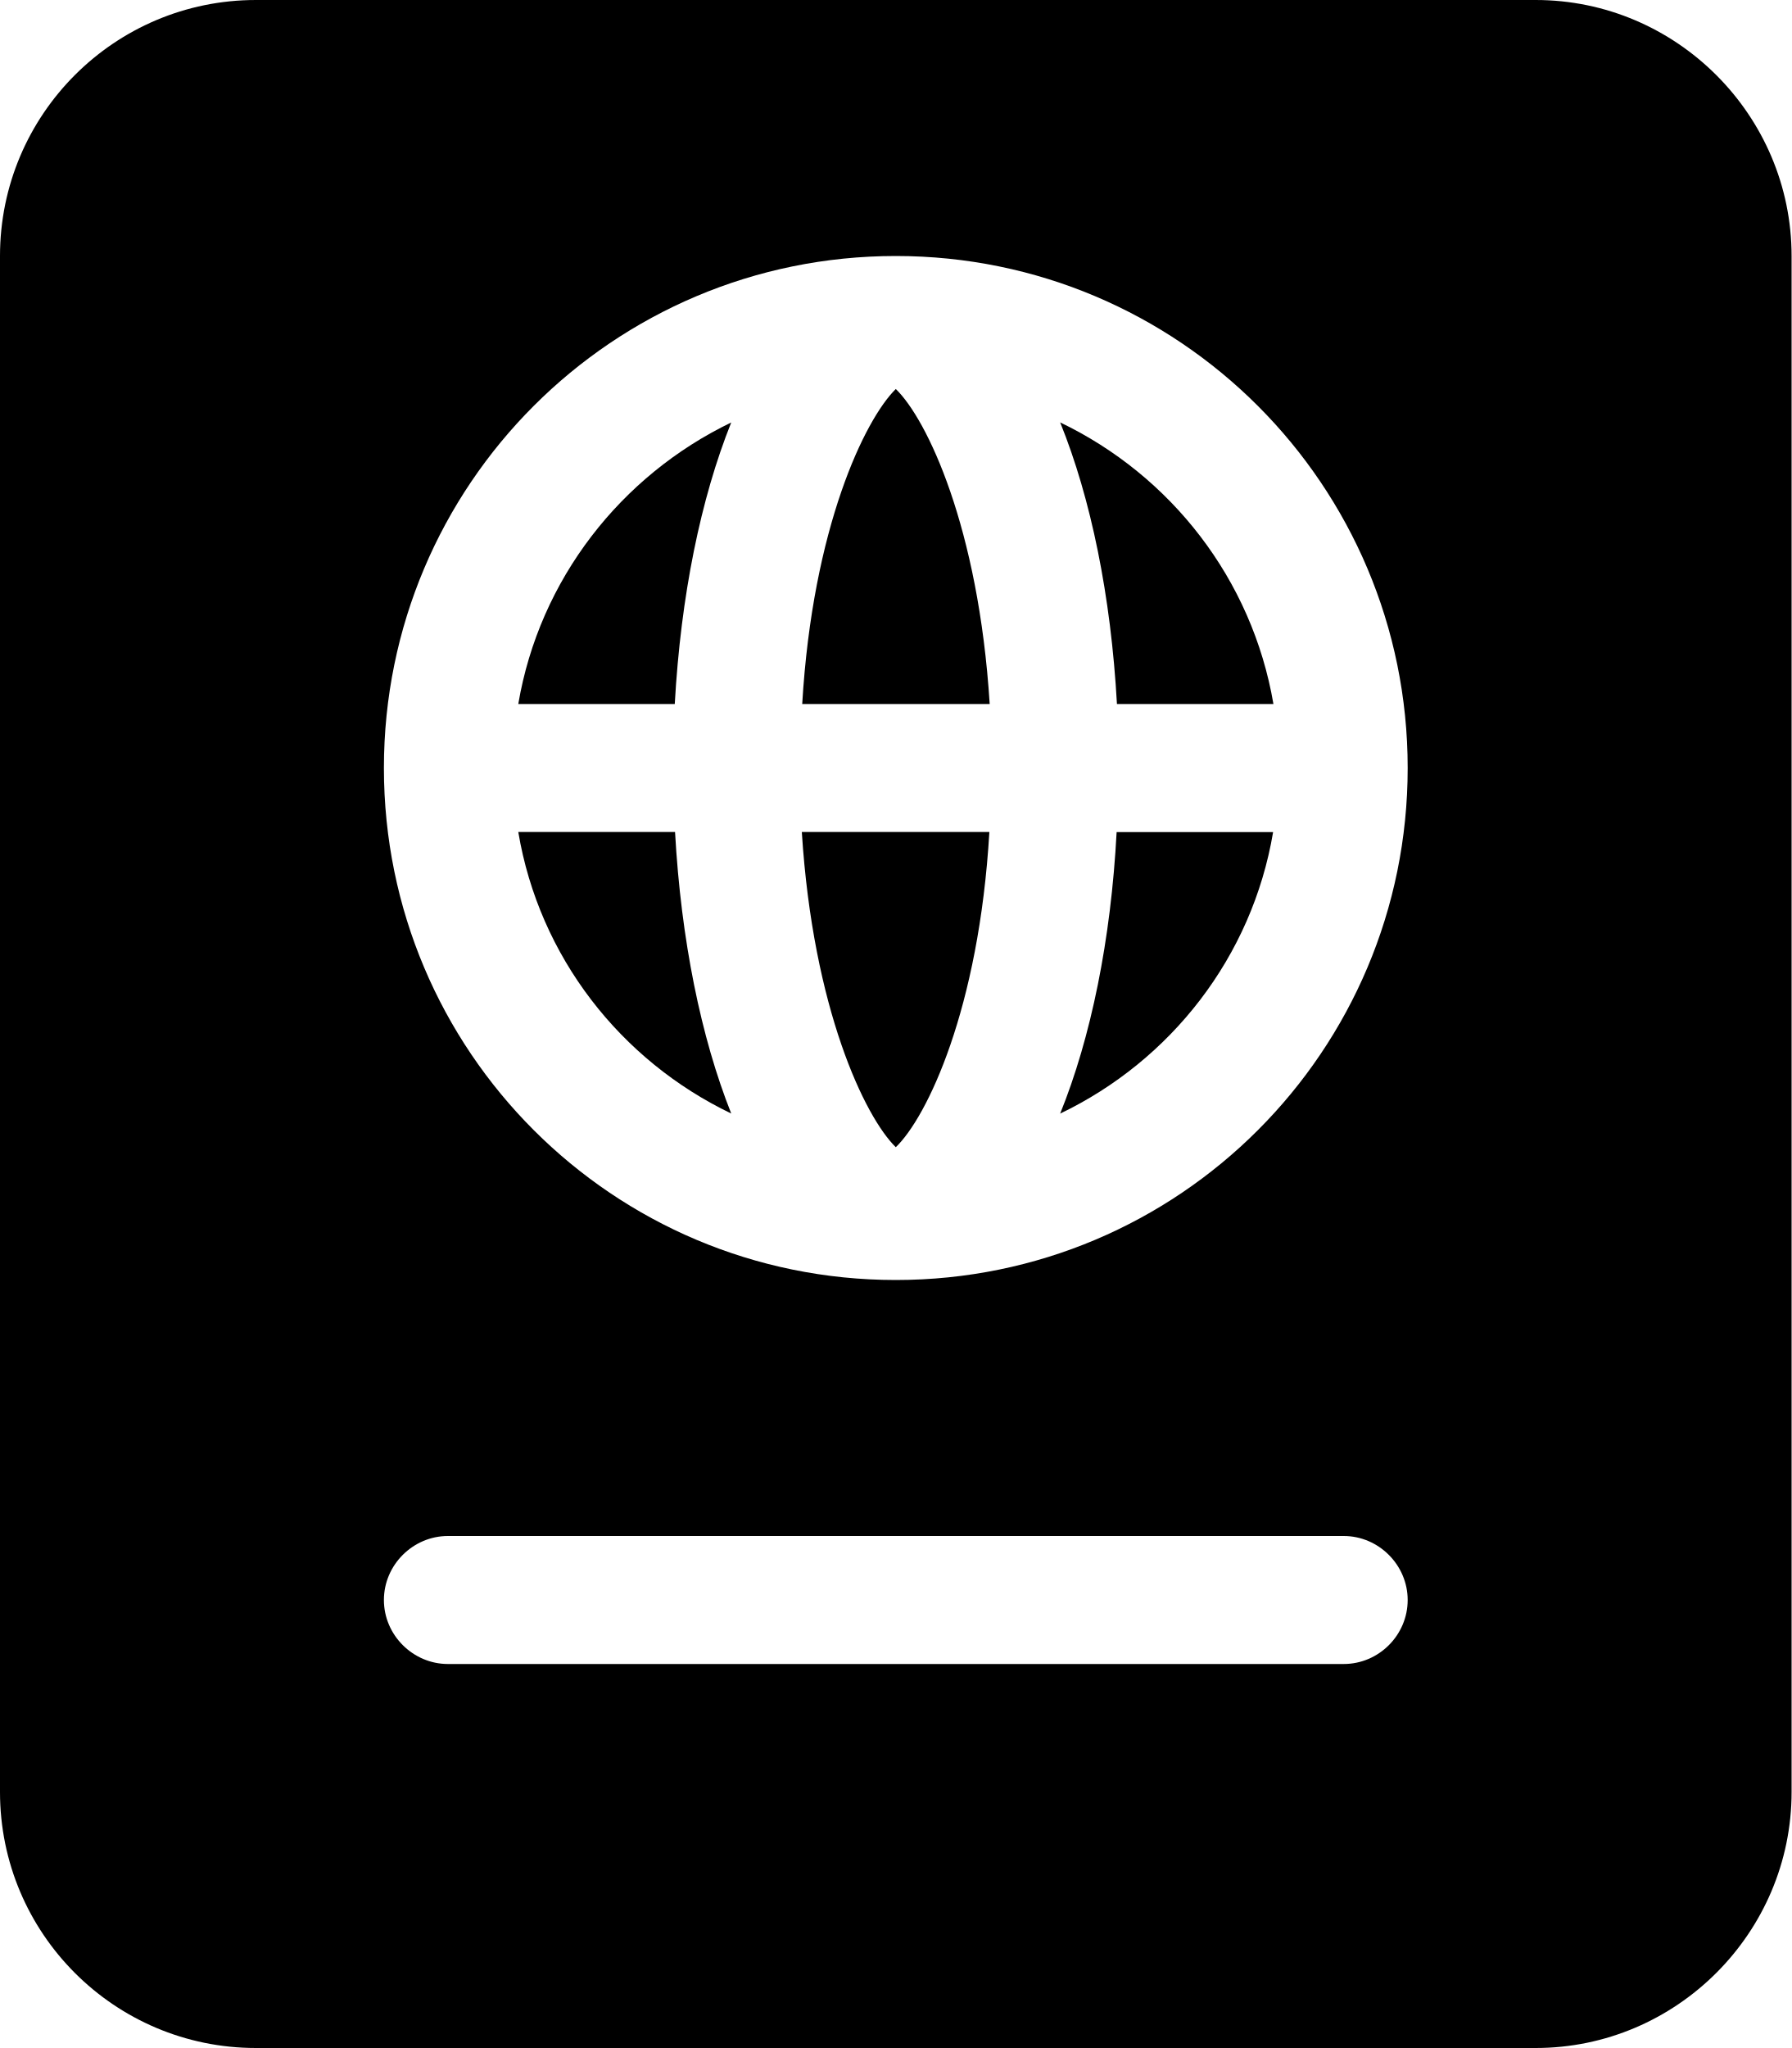
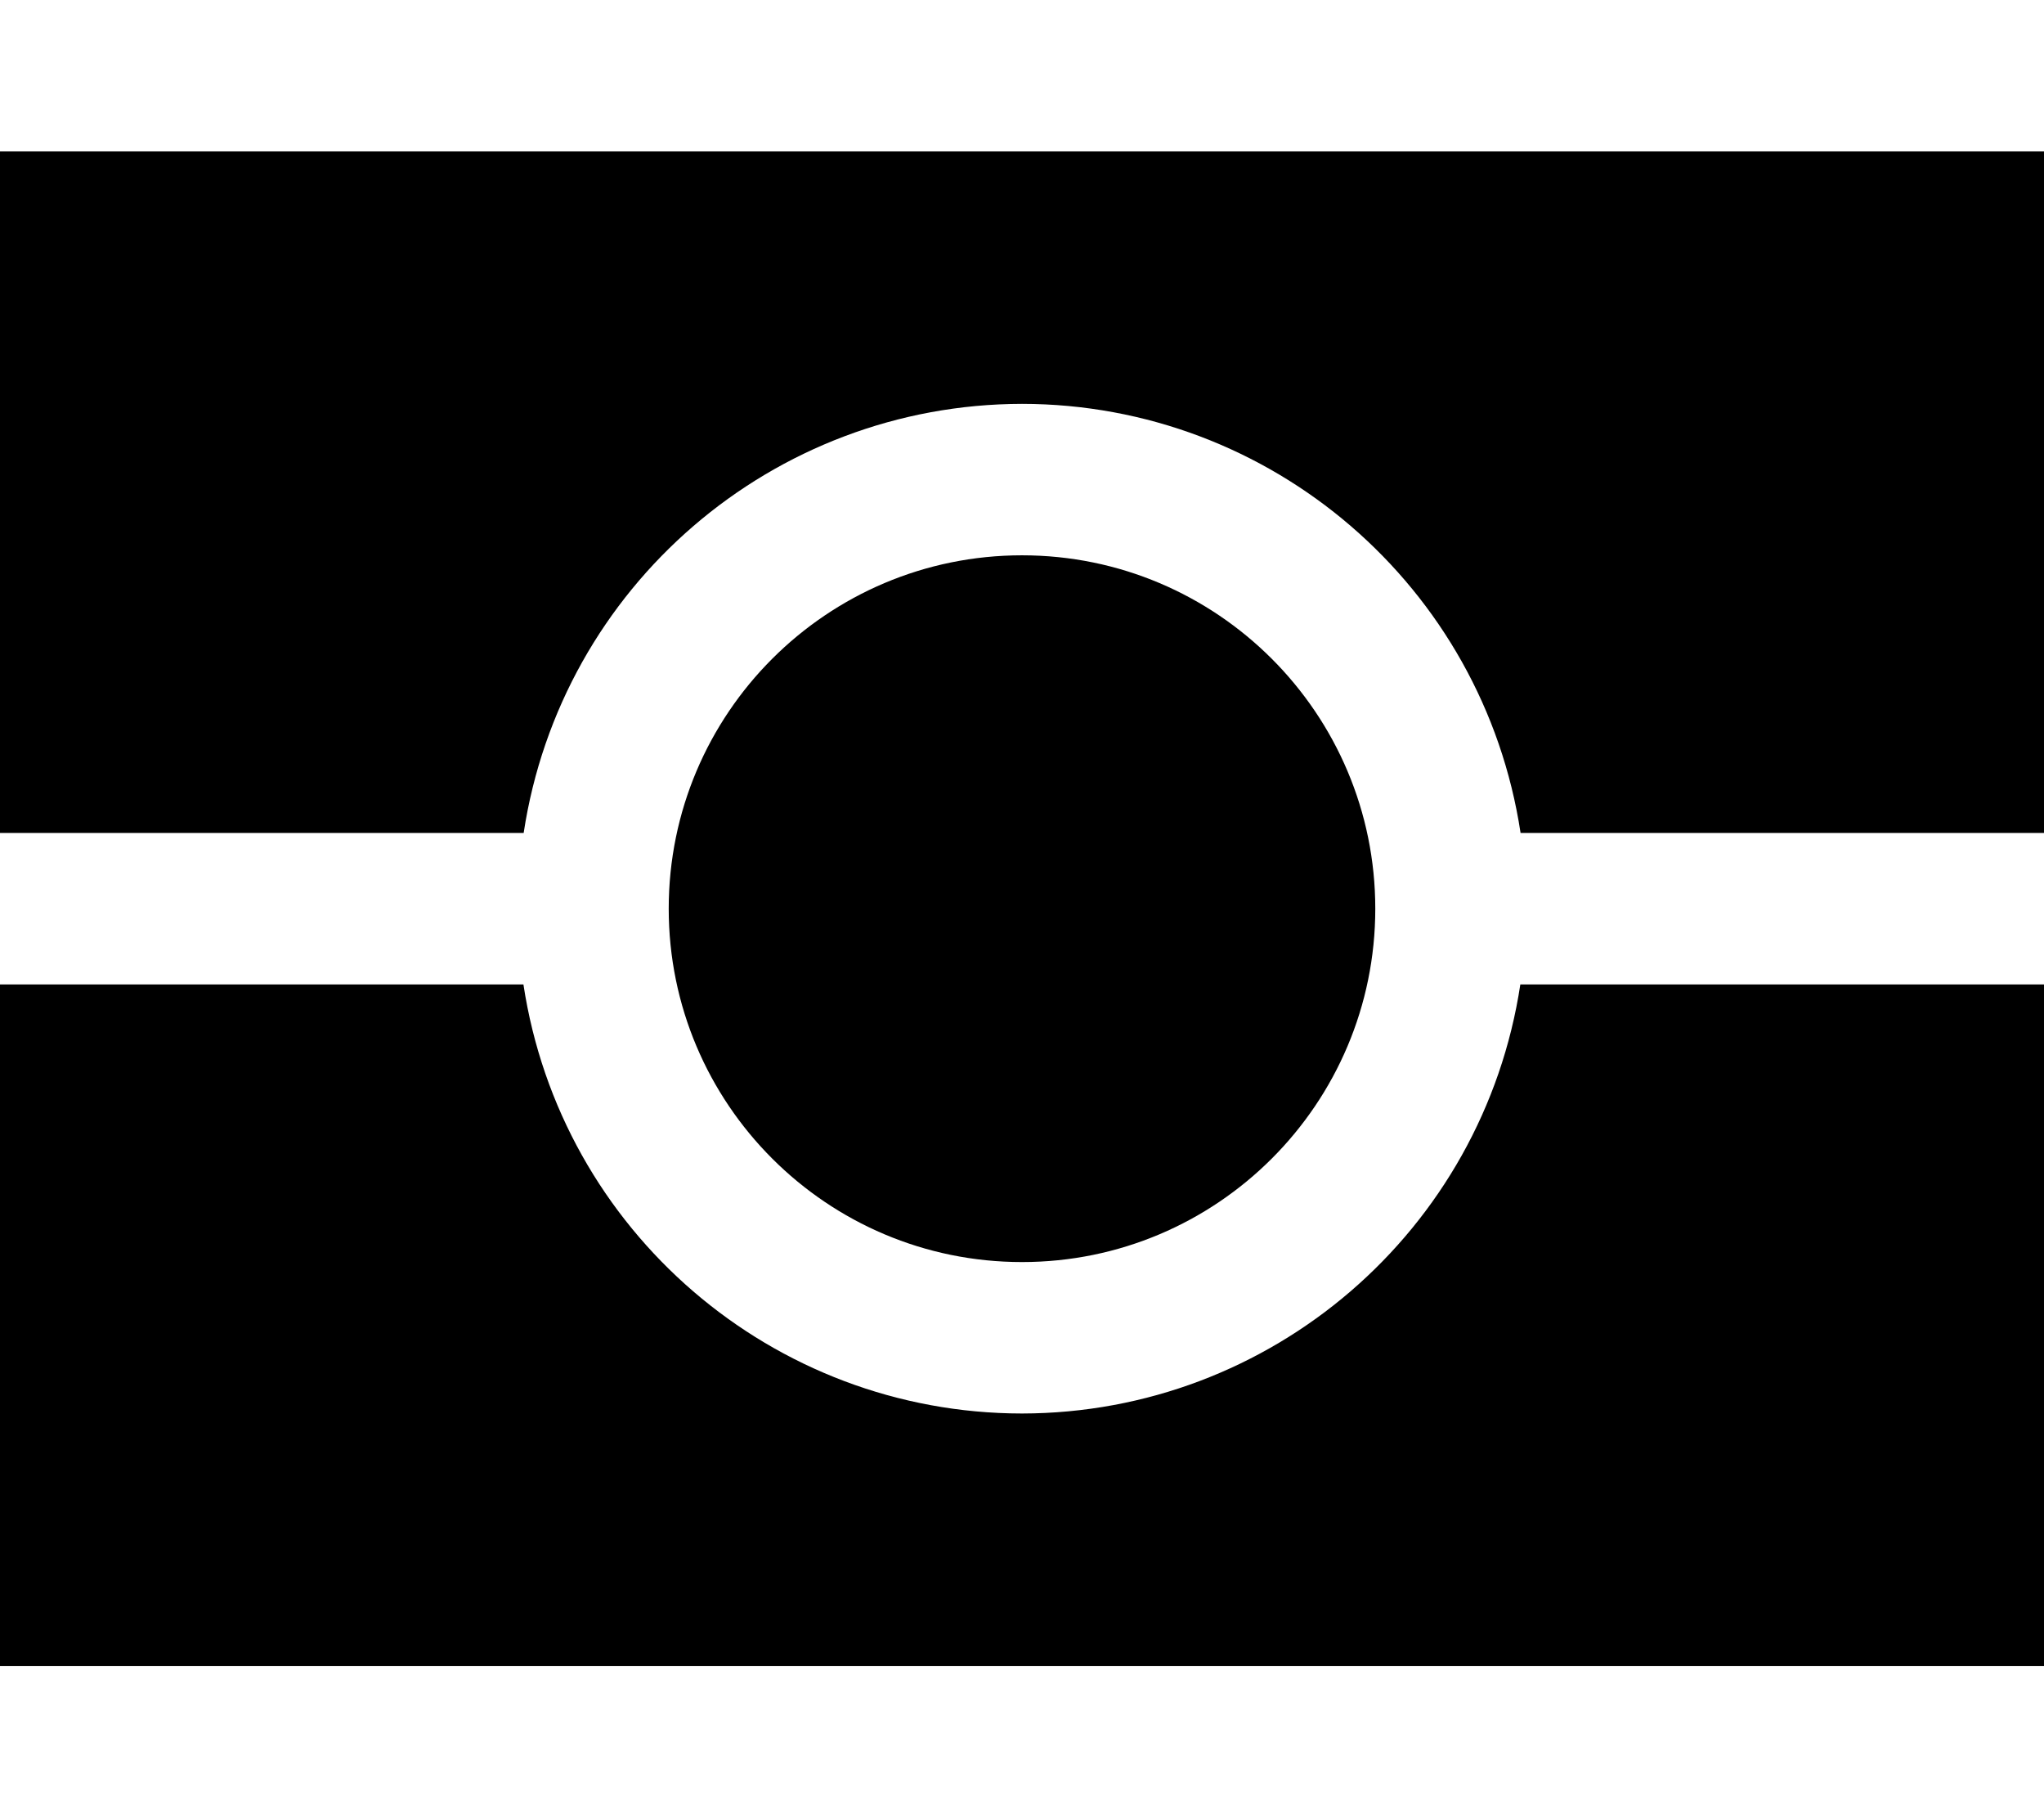
- <svg xmlns="http://www.w3.org/2000/svg" viewBox="0 0 448 512">
-   <path d="M129.6 208c5.25 31.25 25.62 57.13 53.25 70.38C175.3 259.4 170.3 235 168.8 208H129.6zM129.6 176h39.13c1.5-27 6.5-51.38 14.12-70.38C155.3 118.9 134.9 144.8 129.6 176zM224 286.8C231.8 279.3 244.8 252.3 247.4 208H200.5C203.3 252.3 216.3 279.3 224 286.8zM265.1 105.6C272.8 124.6 277.8 149 279.3 176h39.13C313.1 144.8 292.8 118.9 265.1 105.6zM384 0H64C28.65 0 0 28.65 0 64v384c0 35.35 28.65 64 64 64h320c35.2 0 64-28.8 64-64V64C448 28.8 419.2 0 384 0zM336 416h-224C103.3 416 96 408.8 96 400S103.3 384 112 384h224c8.75 0 16 7.25 16 16S344.8 416 336 416zM224 320c-70.75 0-128-57.25-128-128s57.25-128 128-128s128 57.25 128 128S294.8 320 224 320zM265.1 278.4c27.62-13.25 48-39.13 53.25-70.38h-39.13C277.8 235 272.8 259.4 265.1 278.4zM200.6 176h46.88C244.7 131.8 231.8 104.8 224 97.25C216.3 104.8 203.2 131.8 200.6 176z" />
+ <svg xmlns="http://www.w3.org/2000/svg" width="576" height="512" viewBox="0 0 210 297">
+   <path d="M-111.562 24.75V136.125H23.539A82.5 82.5 0 0 1 105 66 82.5 82.5 0 0 1 186.5 136.125H321.562V24.75ZM105 90.75A57.75 57.75 0 0 0 47.25 148.5 57.75 57.75 0 0 0 105 206.25 57.75 57.75 0 0 0 162.75 148.5 57.75 57.75 0 0 0 105 90.75Zm-216.562 70.125V272.25h433.125V160.875H186.461A82.5 82.5 0 0 1 105 231 82.5 82.5 0 0 1 23.5 160.875Z" stroke-width="81.904" />
</svg>
